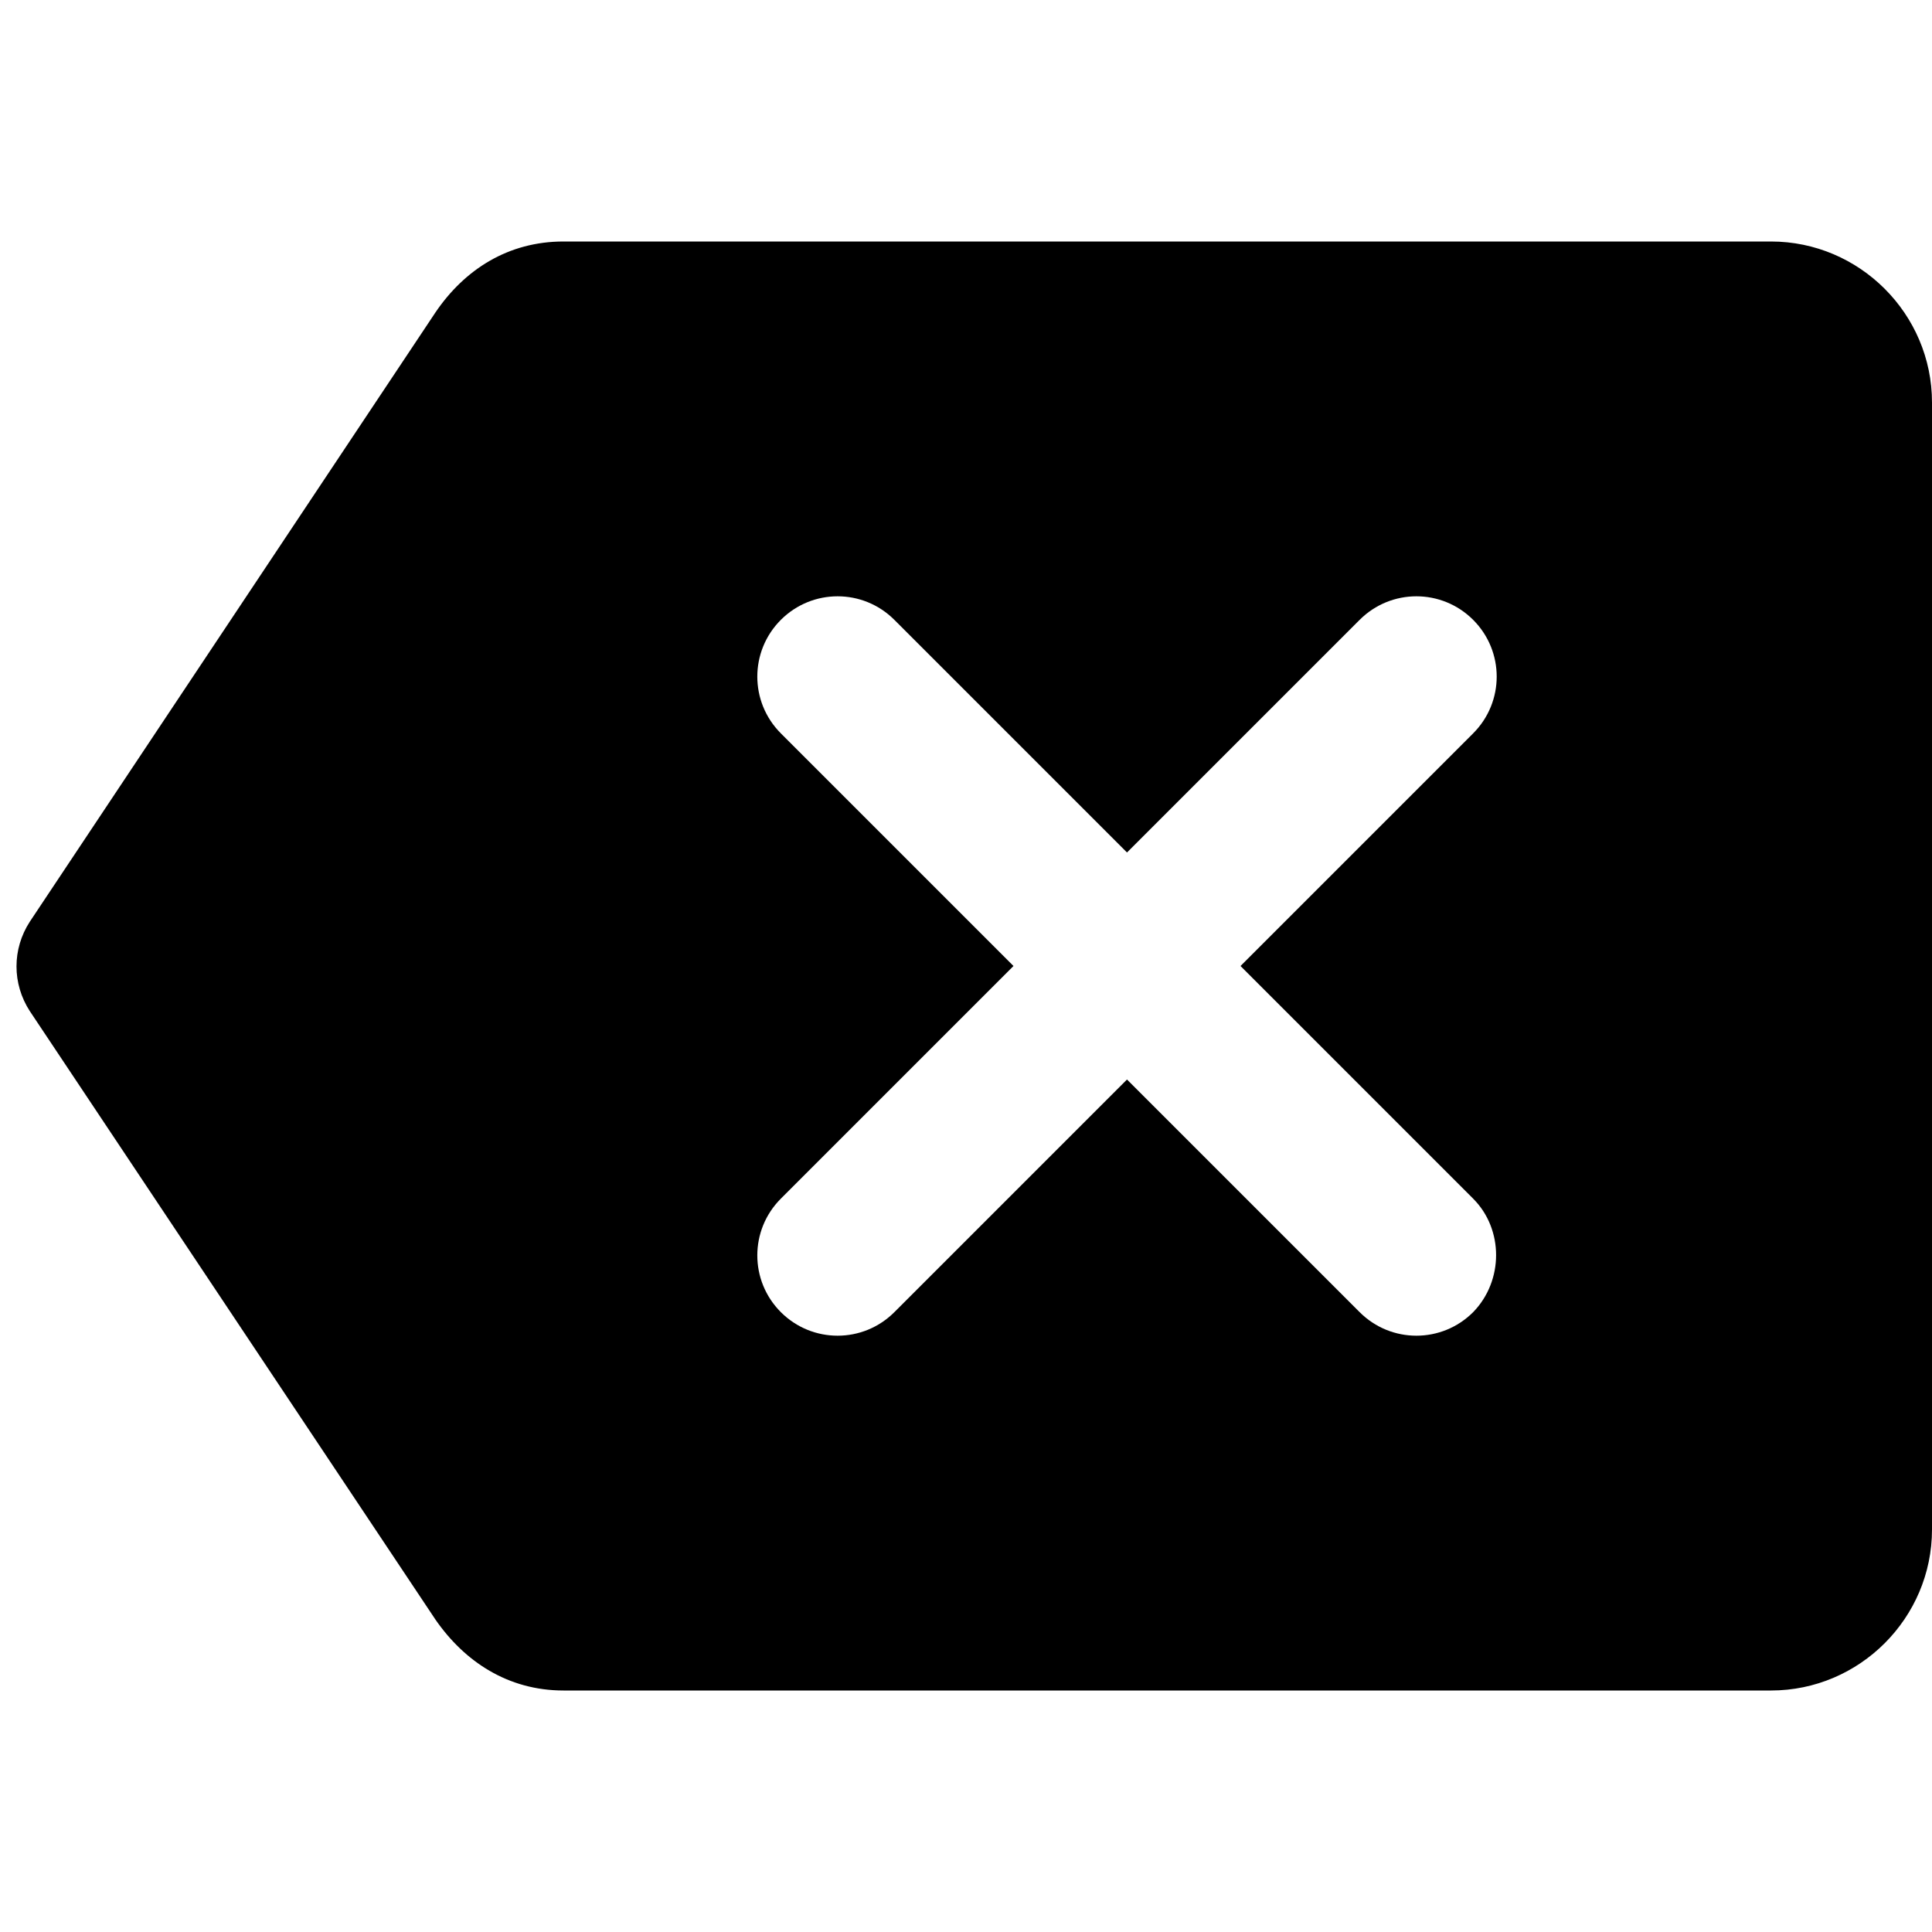
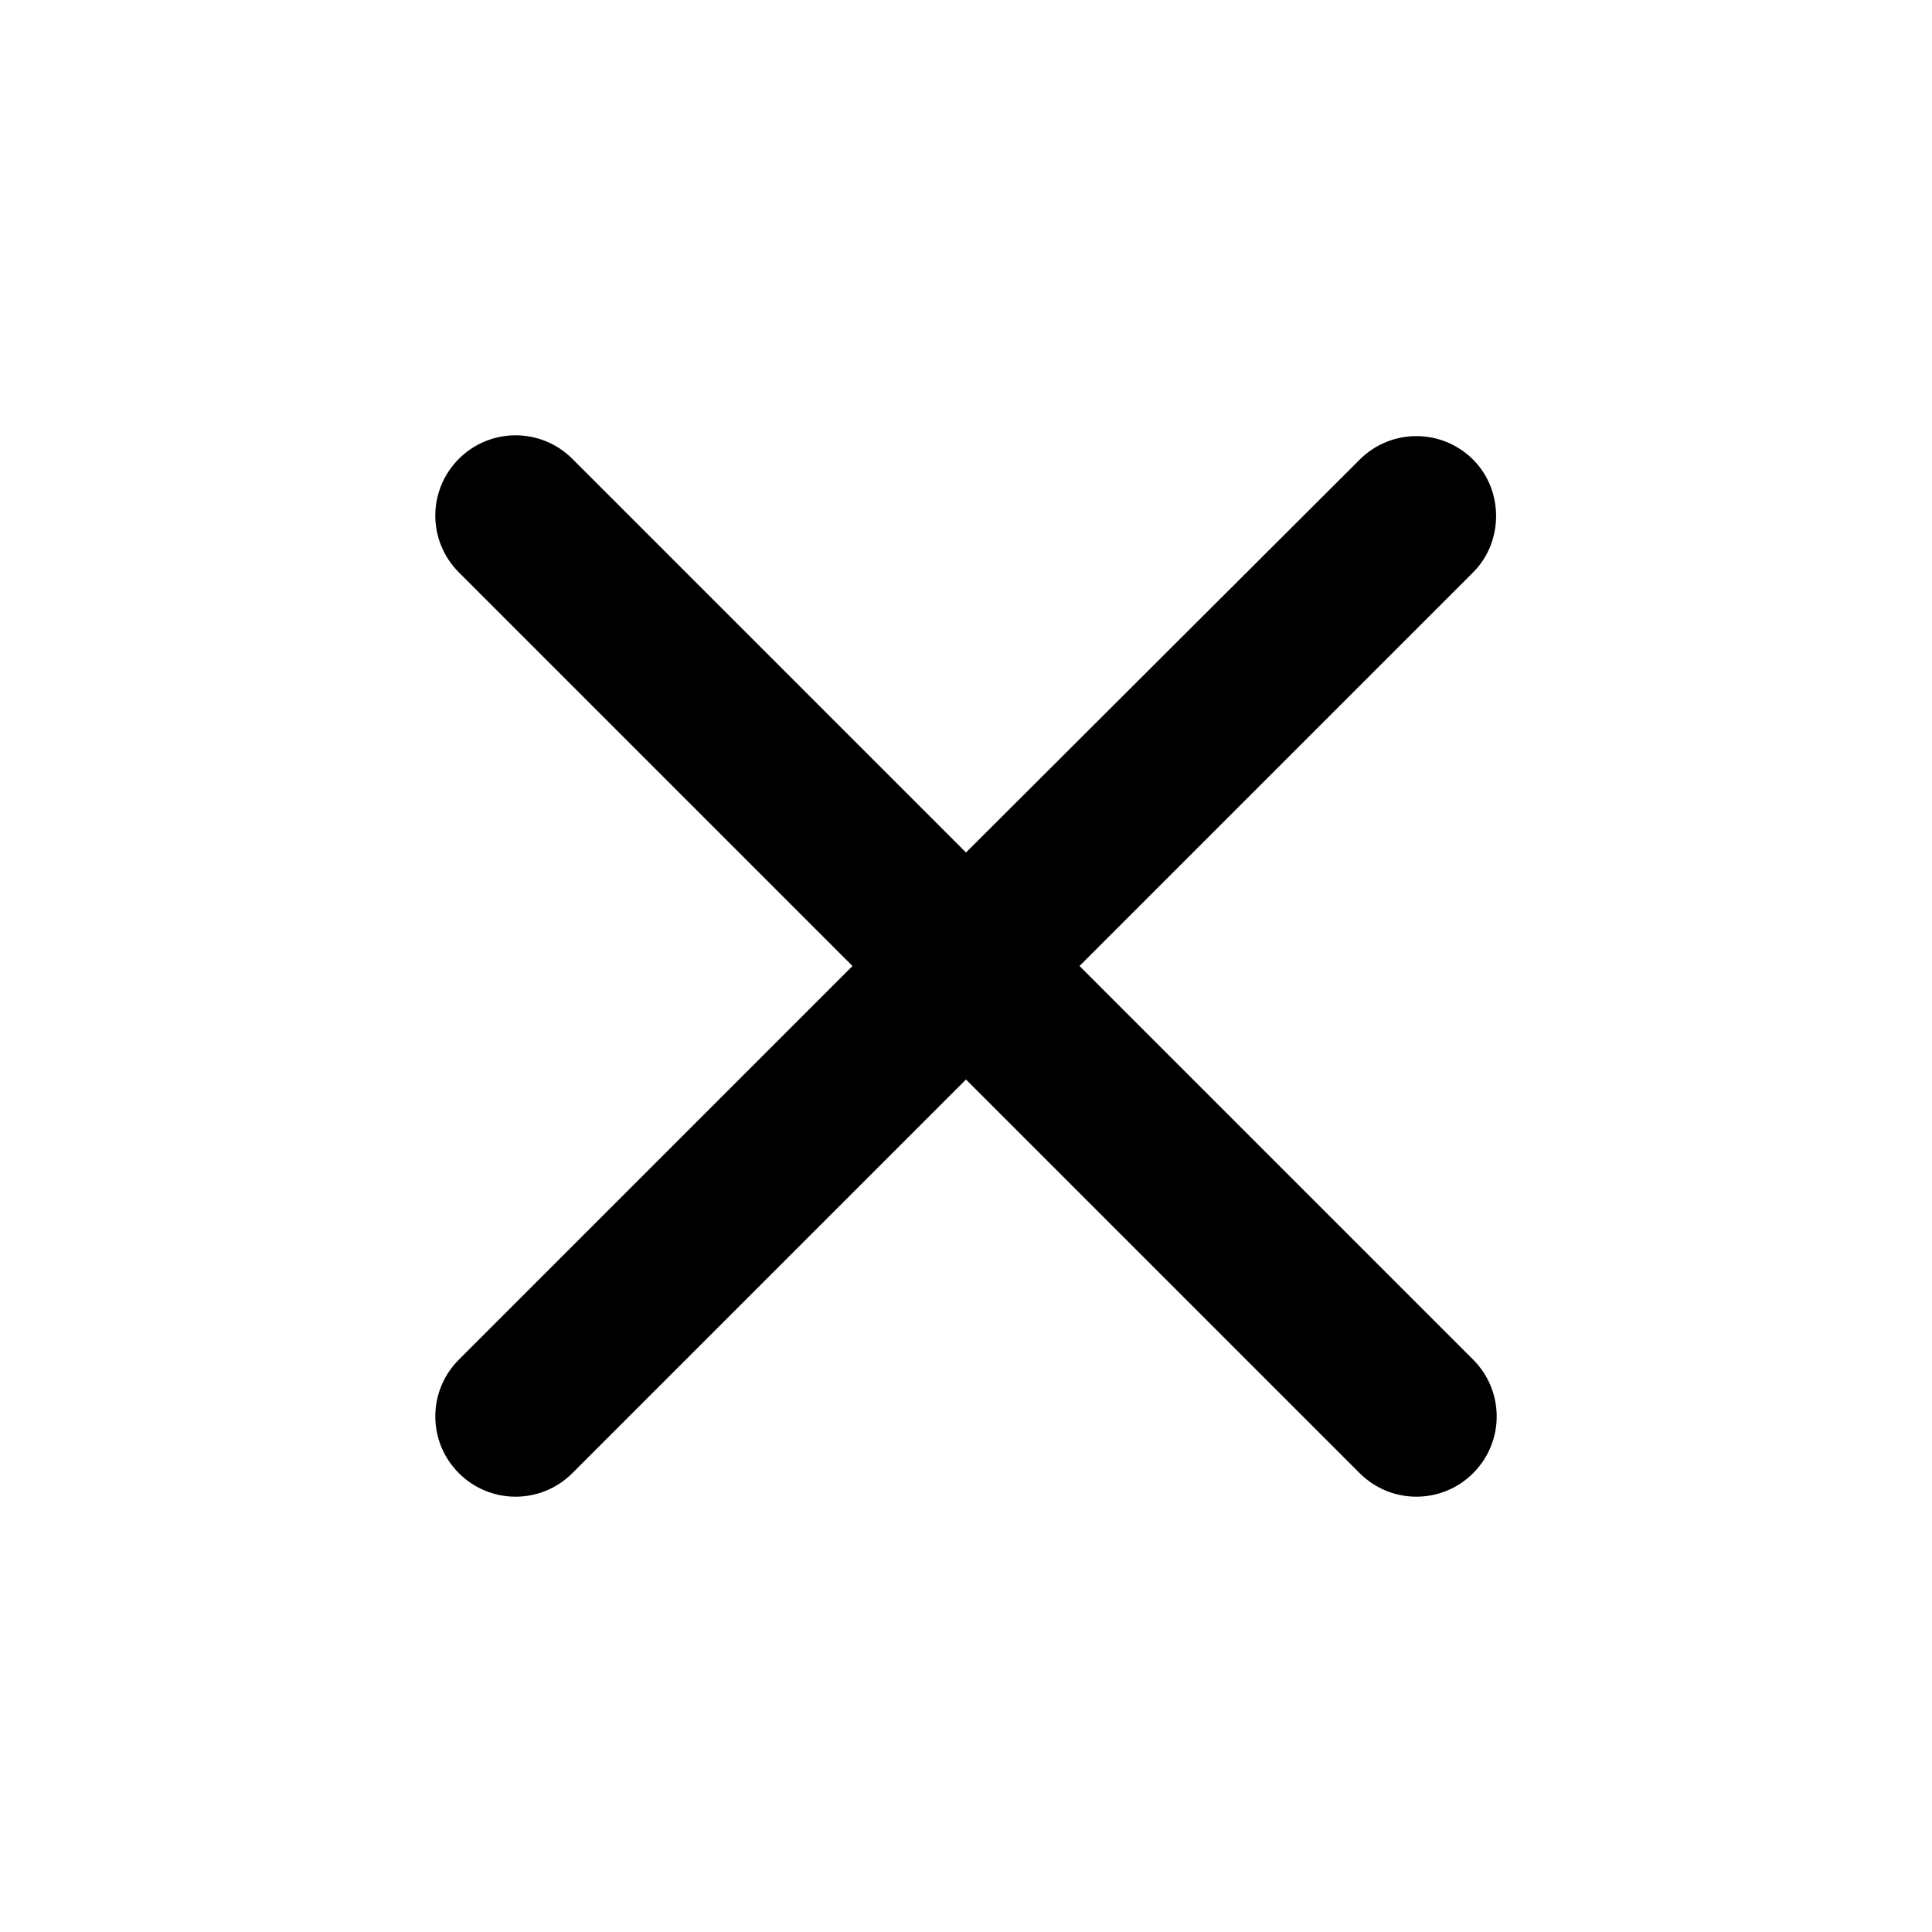
<svg xmlns="http://www.w3.org/2000/svg" height="24" viewBox="0 0 24 24" width="24">
-   <path d="M22 3H7c-.69 0-1.23.35-1.59.88L.37 11.45c-.22.34-.22.77 0 1.11l5.04 7.56c.36.52.9.88 1.59.88h15c1.1 0 2-.9 2-2V5c0-1.1-.9-2-2-2zm-3.7 13.3c-.39.39-1.02.39-1.41 0L14 13.41l-2.89 2.89c-.39.39-1.02.39-1.41 0-.39-.39-.39-1.02 0-1.41L12.59 12 9.7 9.11c-.39-.39-.39-1.02 0-1.41.39-.39 1.02-.39 1.41 0L14 10.59l2.89-2.89c.39-.39 1.02-.39 1.41 0 .39.39.39 1.02 0 1.41L15.41 12l2.89 2.89c.38.38.38 1.02 0 1.41z" />
+   <path d="M18.3 5.71c-.39-.39-1.02-.39-1.41 0L12 10.59 7.11 5.7c-.39-.39-1.02-.39-1.41 0-.39.39-.39 1.02 0 1.41L10.59 12 5.7 16.89c-.39.39-.39 1.02 0 1.41.39.39 1.02.39 1.41 0L12 13.41l4.89 4.89c.39.39 1.02.39 1.41 0 .39-.39.39-1.02 0-1.41L13.41 12l4.89-4.89c.38-.38.38-1.02 0-1.4z" />
</svg>
